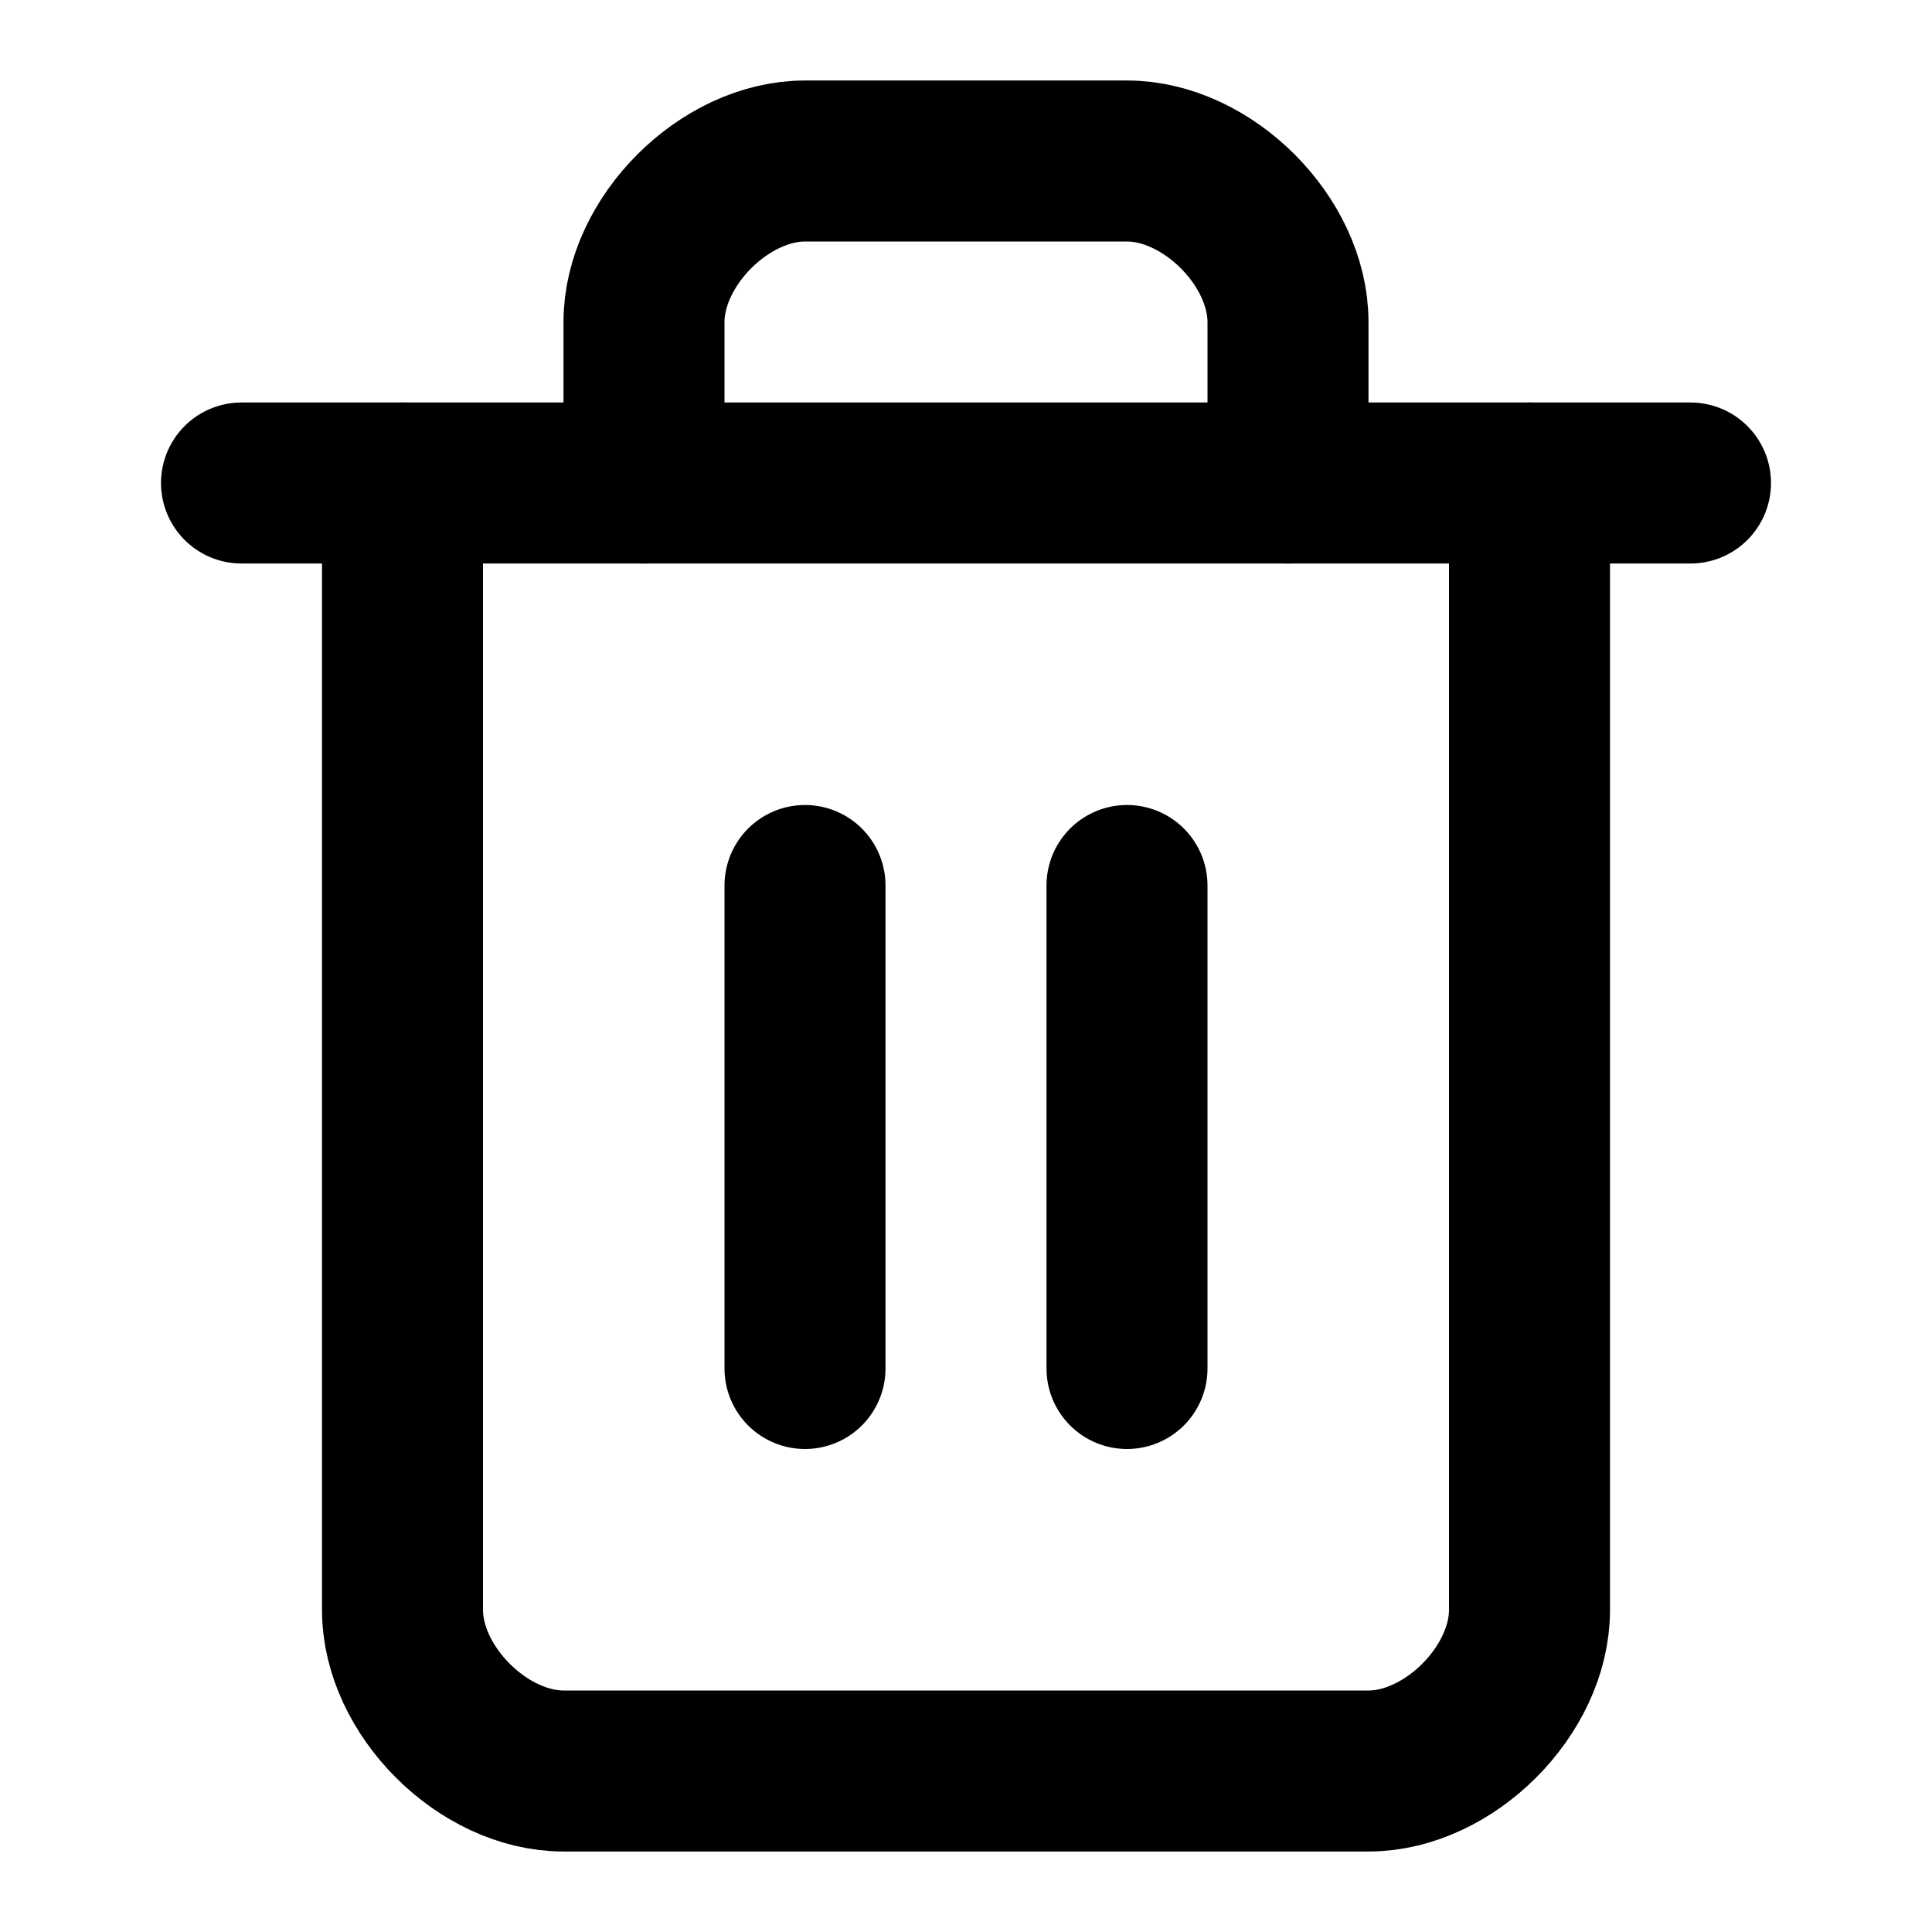
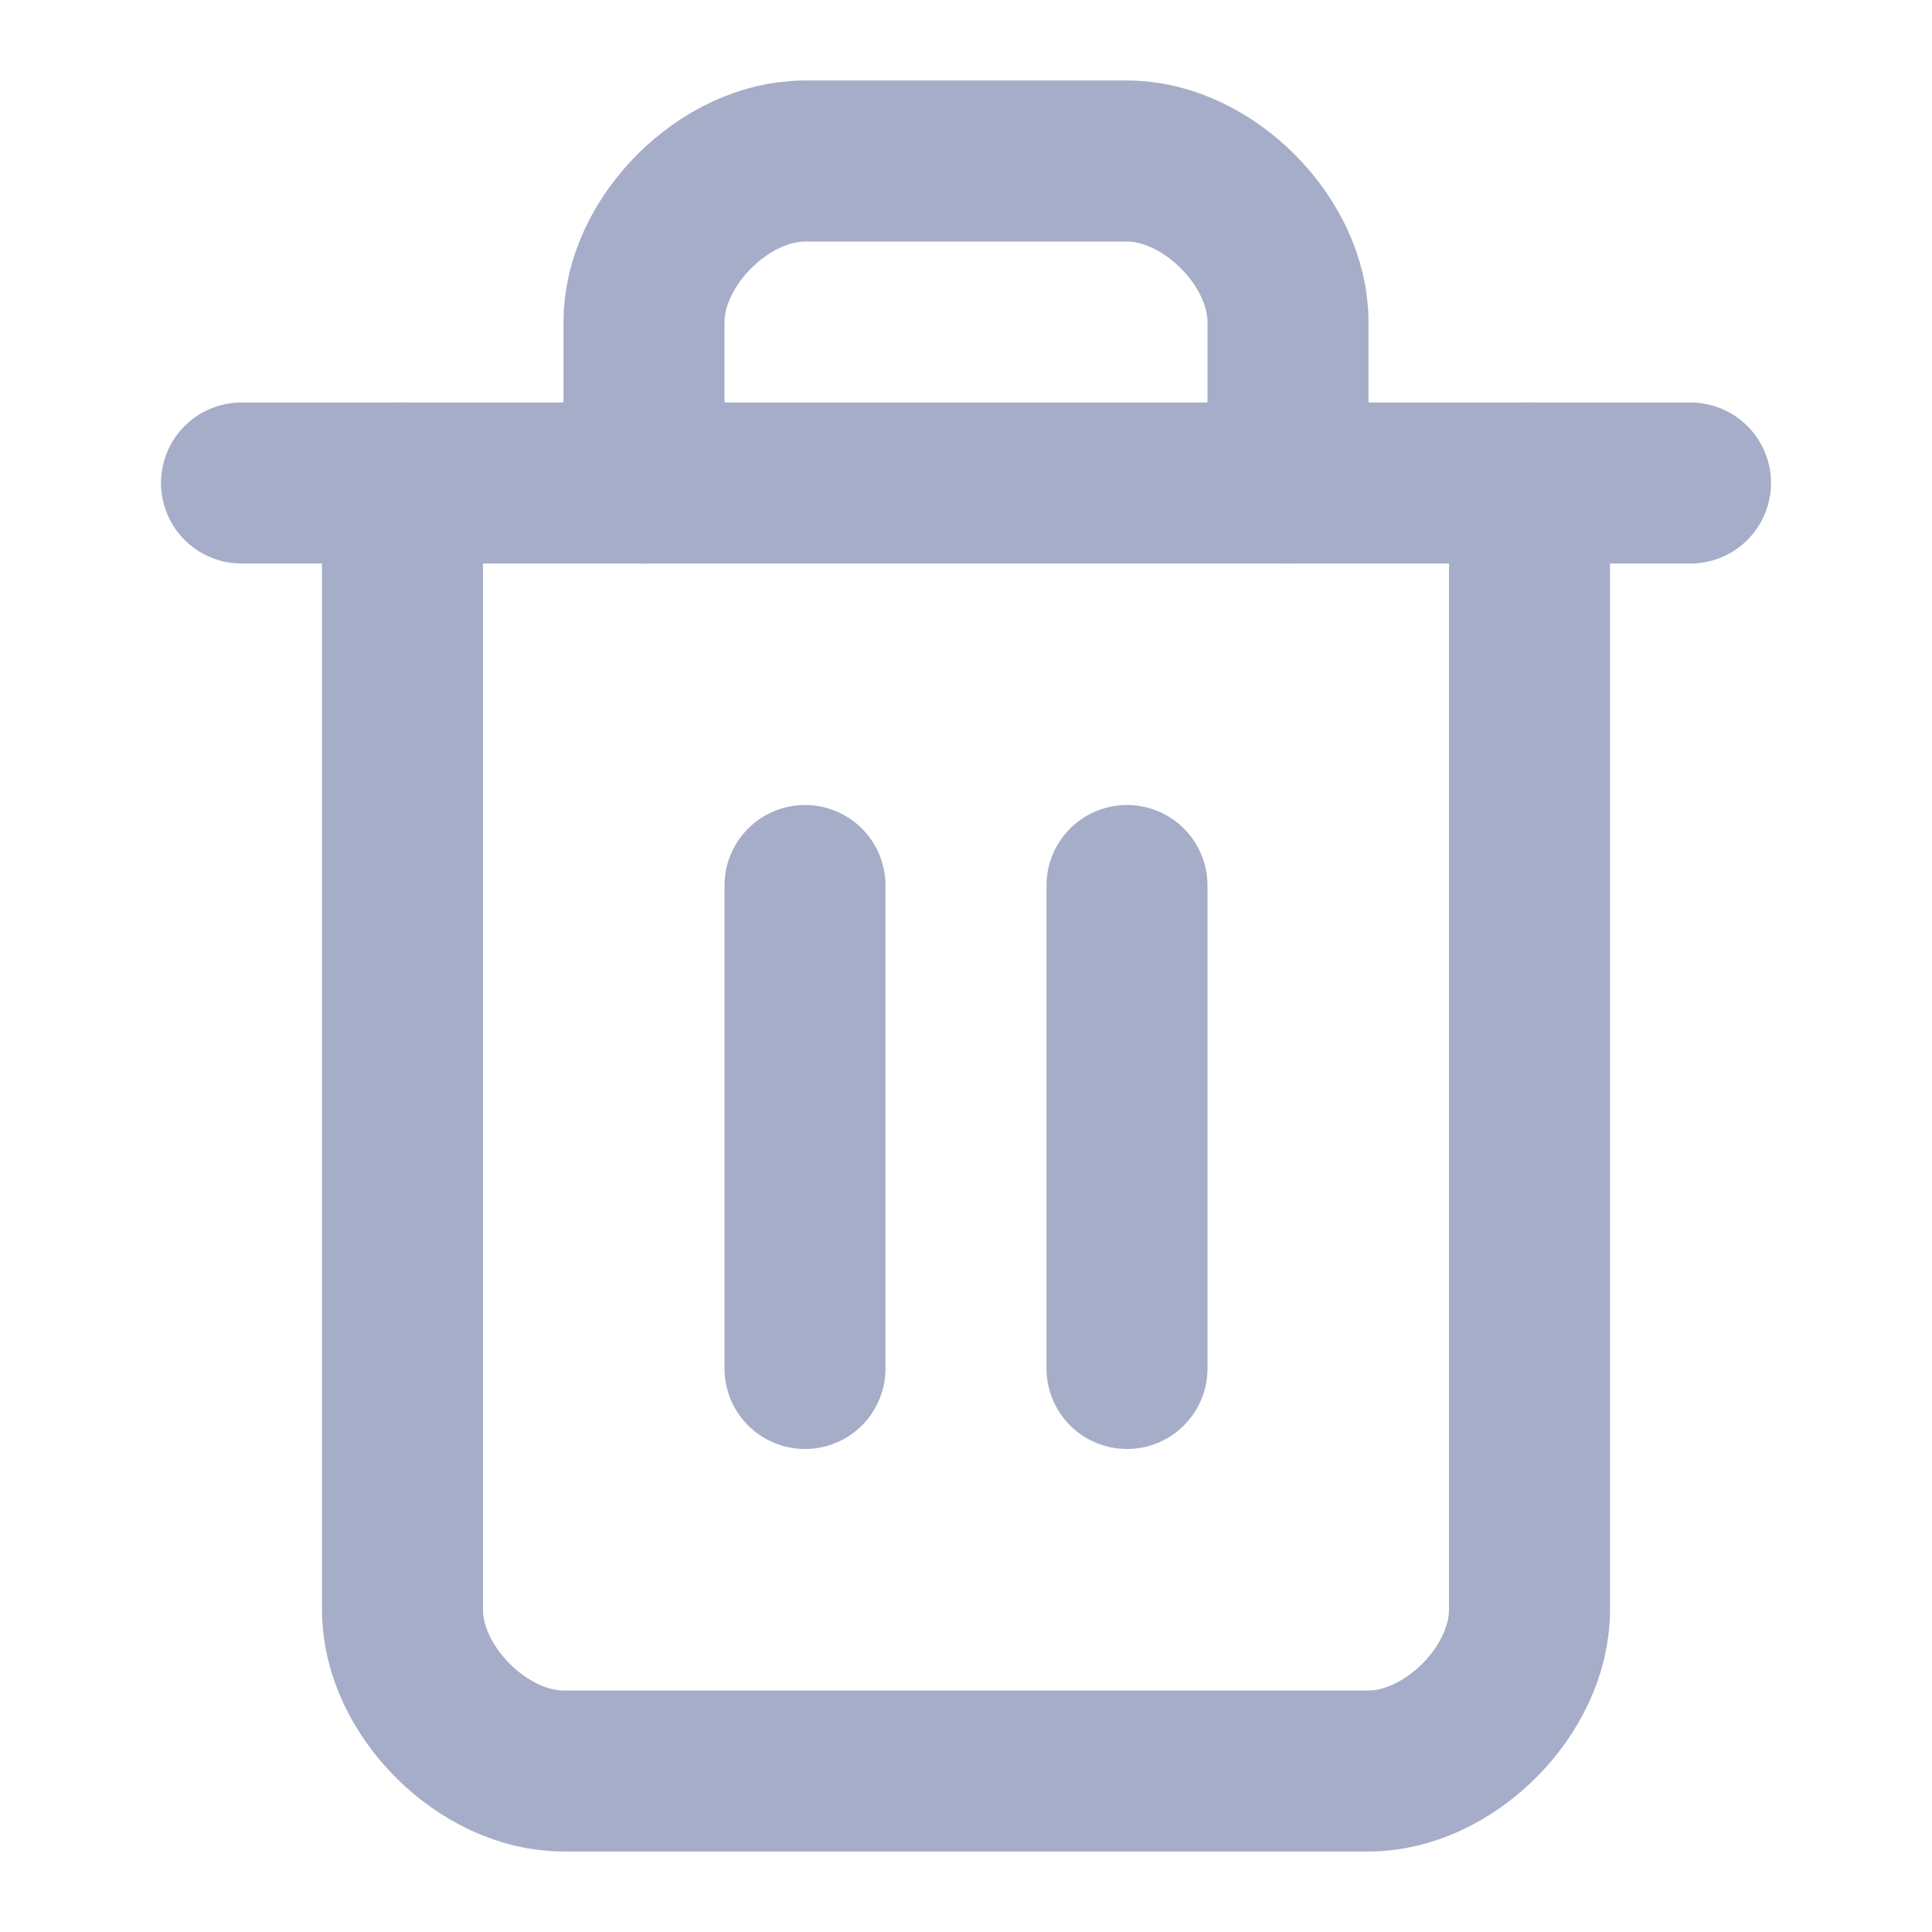
- <svg xmlns="http://www.w3.org/2000/svg" viewBox="0 0 24 24" width="24" height="24" fill="none" stroke="currentColor" stroke-width="2" stroke-linecap="round" stroke-linejoin="round">
+ <svg xmlns="http://www.w3.org/2000/svg" viewBox="0 0 24 24" width="24" height="24" fill="none" stroke="#a6adc8" stroke-width="2" stroke-linecap="round" stroke-linejoin="round">
  <path d="M3 6h18" />
  <path d="M19 6v14c0 1-1 2-2 2H7c-1 0-2-1-2-2V6" />
  <path d="M8 6V4c0-1 1-2 2-2h4c1 0 2 1 2 2v2" />
  <line x1="10" y1="11" x2="10" y2="17" />
  <line x1="14" y1="11" x2="14" y2="17" />
</svg>
